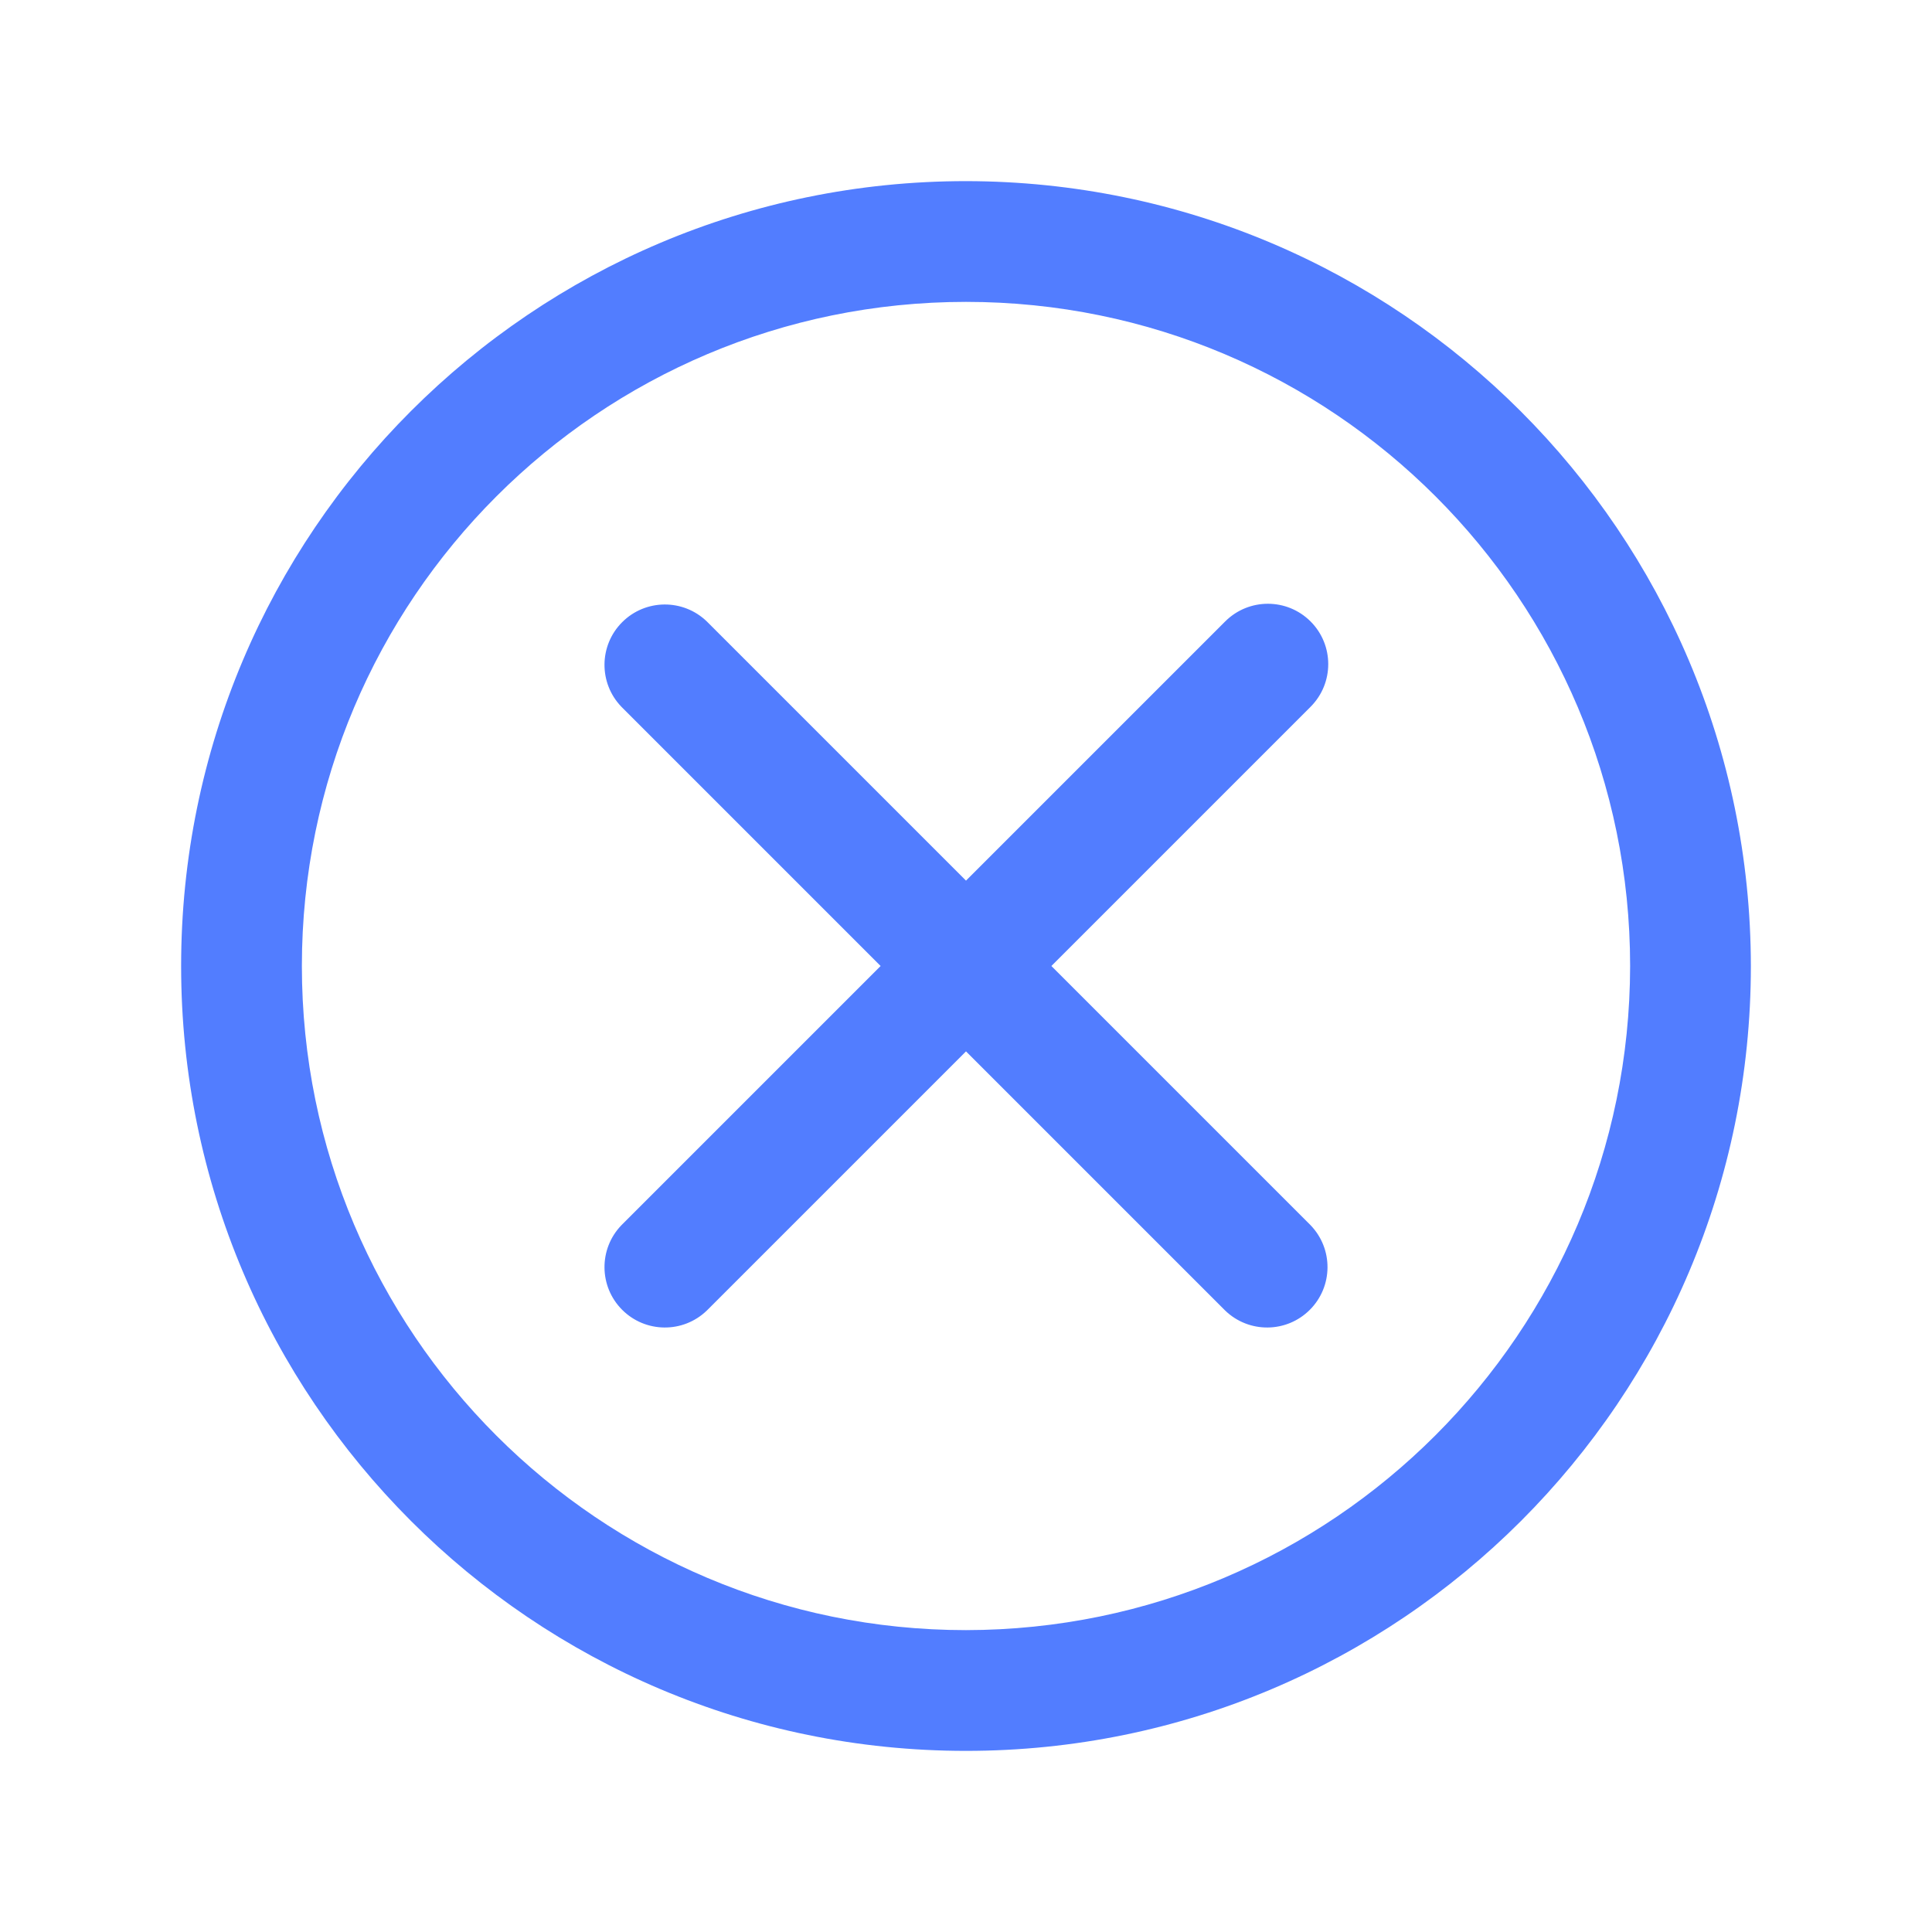
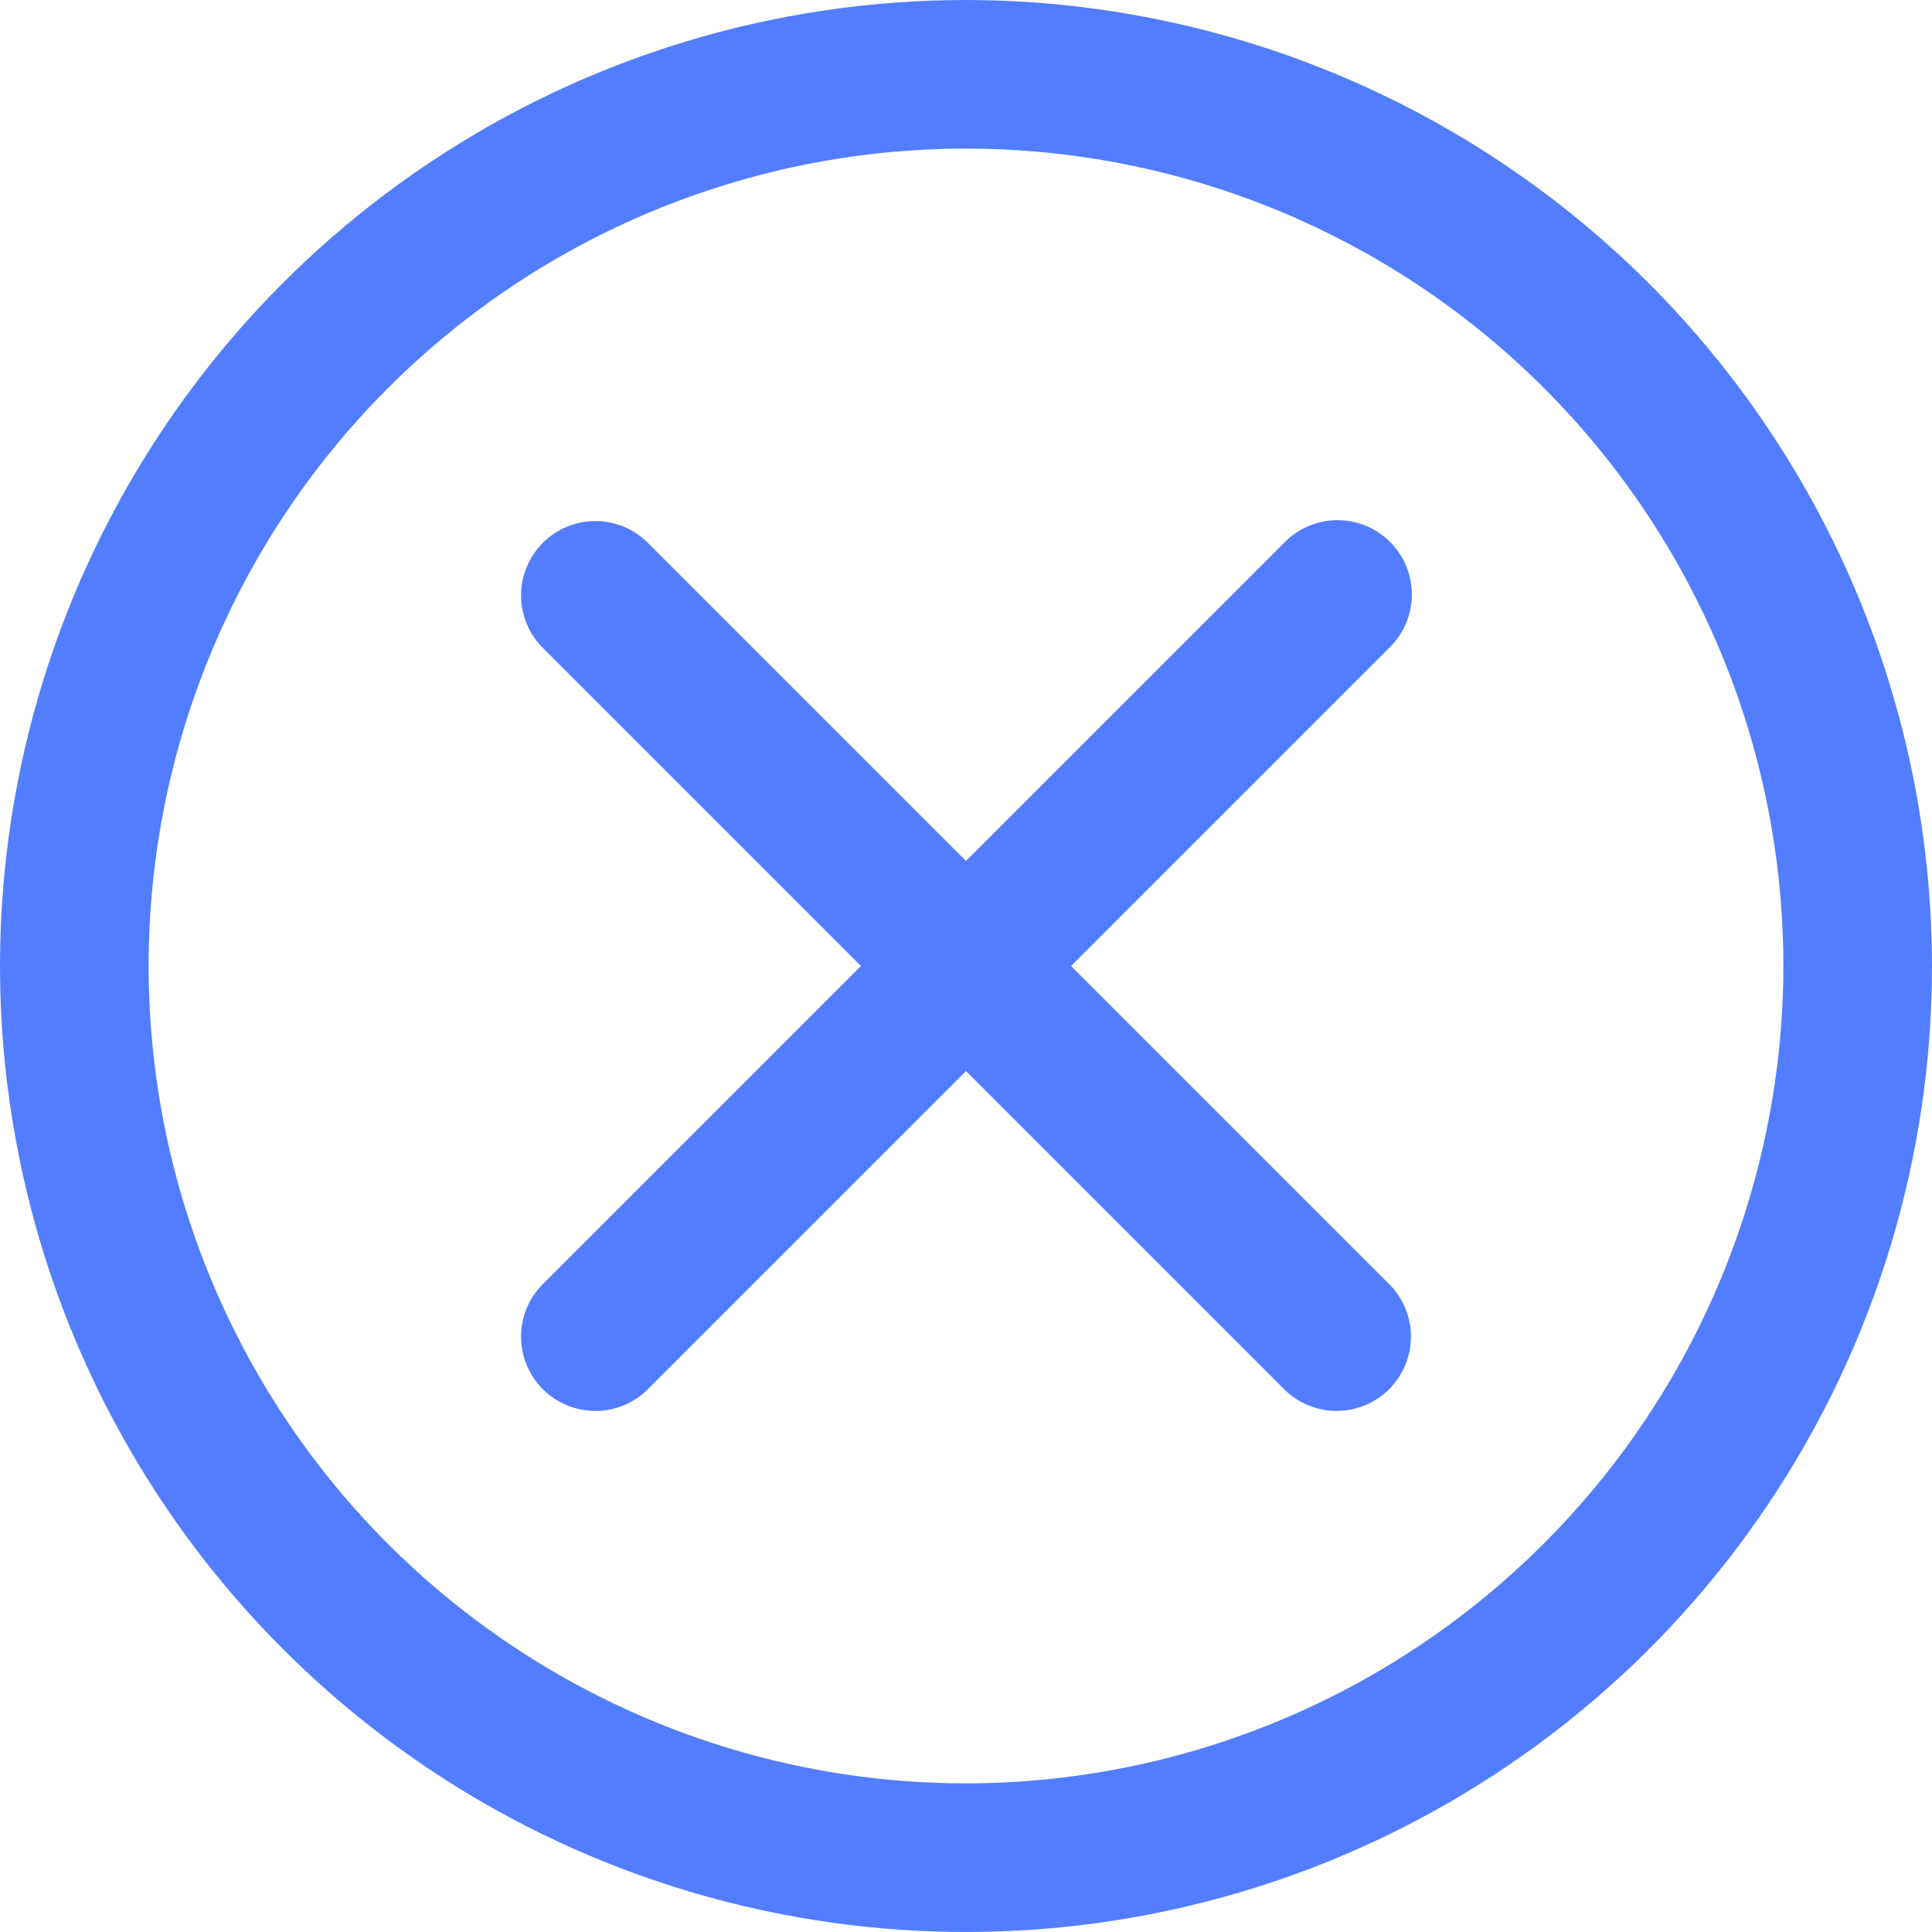
- <svg xmlns="http://www.w3.org/2000/svg" id="Layer_1" viewBox="0 0 32 32" data-name="Layer 1">
-   <path d="m16 3a13 13 0 1 0 13 13 13.015 13.015 0 0 0 -13-13zm0 24a11 11 0 1 1 11-11 11.013 11.013 0 0 1 -11 11z" fill="#000000" style="fill: rgb(82, 125, 255);" />
-   <path d="m21.707 10.293a1 1 0 0 0 -1.414 0l-4.293 4.293-4.293-4.293a1 1 0 0 0 -1.414 1.414l4.293 4.293-4.293 4.293a1 1 0 0 0 1.414 1.414l4.293-4.293 4.293 4.293a1 1 0 0 0 1.414-1.414l-4.293-4.293 4.293-4.293a1 1 0 0 0 0-1.414z" fill="#000000" style="fill: rgb(82, 125, 255);" />
+ <svg xmlns="http://www.w3.org/2000/svg" width="26" height="26" viewBox="0 0 26 26" fill="none">
+   <path d="M13 0C10.429 0 7.915 0.762 5.778 2.191C3.64 3.619 1.974 5.65 0.99 8.025C0.006 10.401 -0.252 13.014 0.25 15.536C0.751 18.058 1.99 20.374 3.808 22.192C5.626 24.011 7.942 25.249 10.464 25.75C12.986 26.252 15.6 25.994 17.975 25.01C20.35 24.026 22.381 22.36 23.809 20.222C25.238 18.085 26 15.571 26 13C25.996 9.553 24.625 6.249 22.188 3.812C19.751 1.375 16.447 0.004 13 0ZM13 24C10.824 24 8.698 23.355 6.889 22.146C5.08 20.938 3.67 19.22 2.837 17.209C2.005 15.2 1.787 12.988 2.211 10.854C2.636 8.72 3.683 6.76 5.222 5.222C6.76 3.683 8.72 2.636 10.854 2.211C12.988 1.787 15.2 2.005 17.209 2.837C19.22 3.67 20.938 5.08 22.146 6.889C23.355 8.698 24 10.824 24 13C23.997 15.916 22.837 18.712 20.774 20.774C18.712 22.837 15.916 23.997 13 24Z" fill="#527DFF" />
+   <path d="M18.707 7.293C18.52 7.106 18.265 7 18 7C17.735 7 17.48 7.106 17.293 7.293L13 11.586L8.707 7.293C8.518 7.111 8.266 7.01 8.004 7.012C7.741 7.015 7.491 7.12 7.305 7.305C7.12 7.491 7.015 7.741 7.012 8.004C7.01 8.266 7.111 8.518 7.293 8.707L11.586 13L7.293 17.293C7.111 17.482 7.01 17.734 7.012 17.996C7.015 18.259 7.12 18.509 7.305 18.695C7.491 18.88 7.741 18.985 8.004 18.988C8.266 18.99 8.518 18.889 8.707 18.707L13 14.414L17.293 18.707C17.482 18.889 17.734 18.99 17.996 18.988C18.259 18.985 18.509 18.88 18.695 18.695C18.88 18.509 18.985 18.259 18.988 17.996C18.99 17.734 18.889 17.482 18.707 17.293L14.414 13L18.707 8.707C18.895 8.52 19 8.265 19 8C19 7.735 18.895 7.481 18.707 7.293Z" fill="#527DFF" />
</svg>
